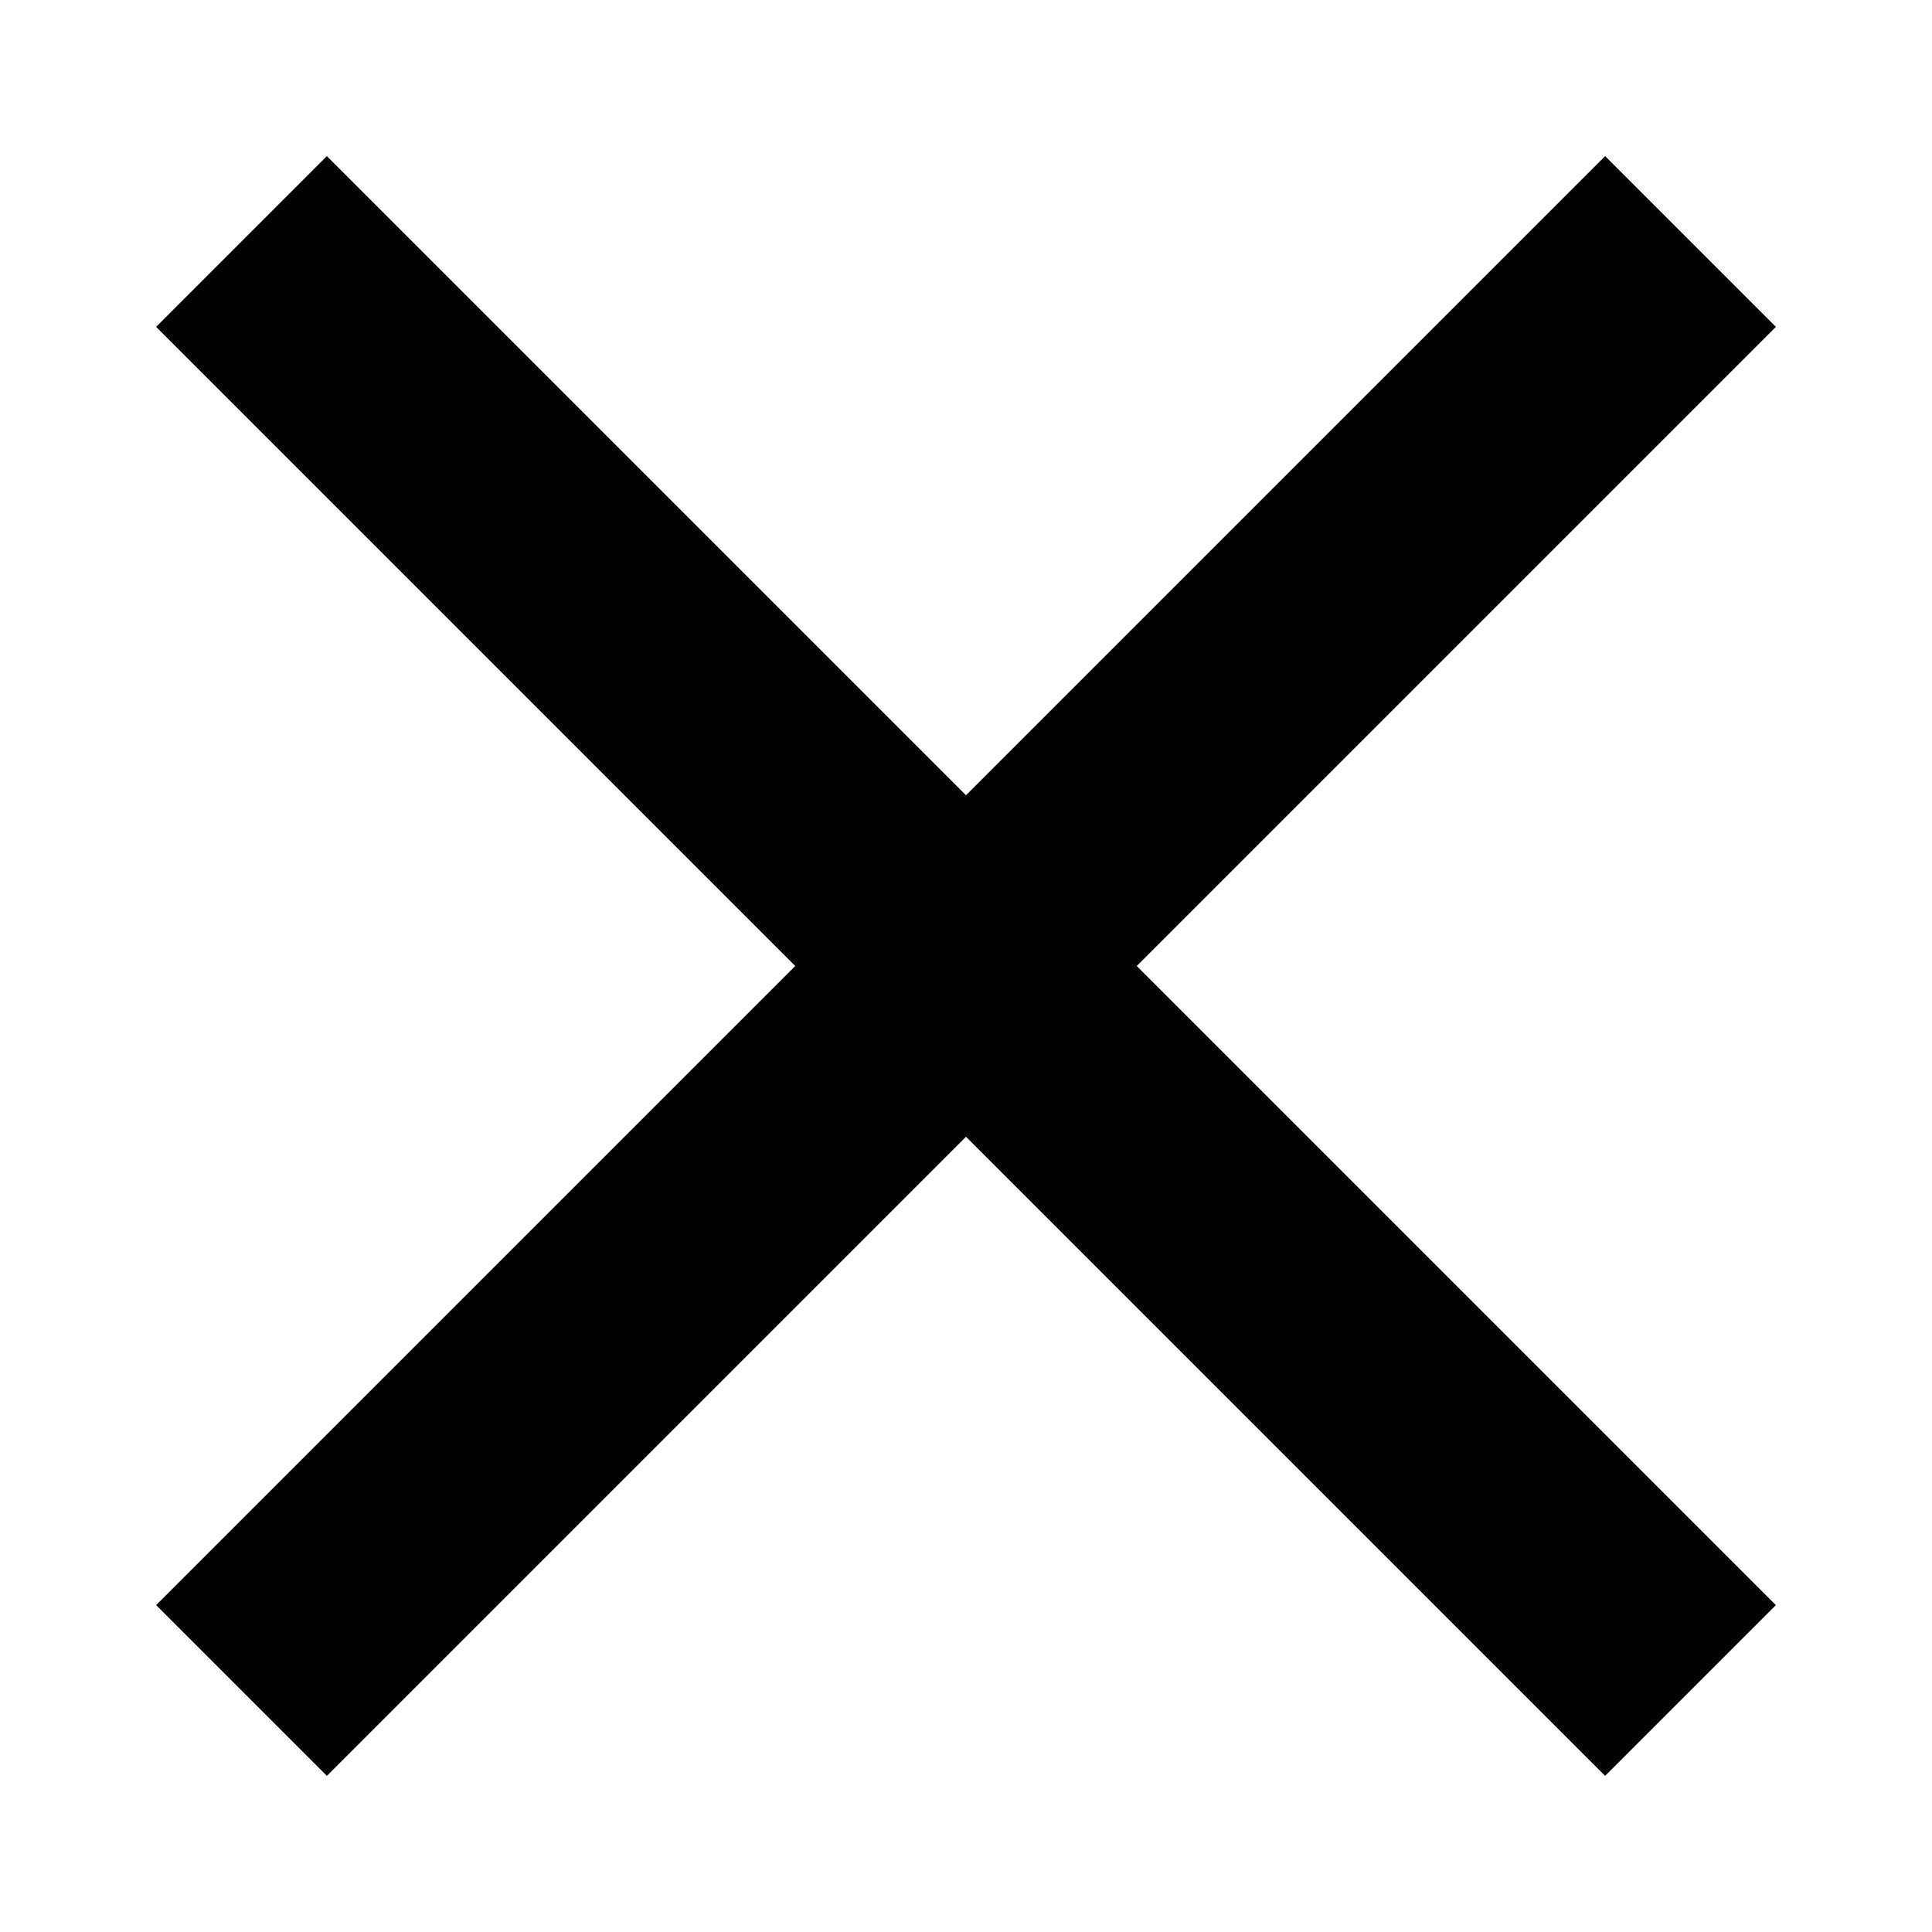
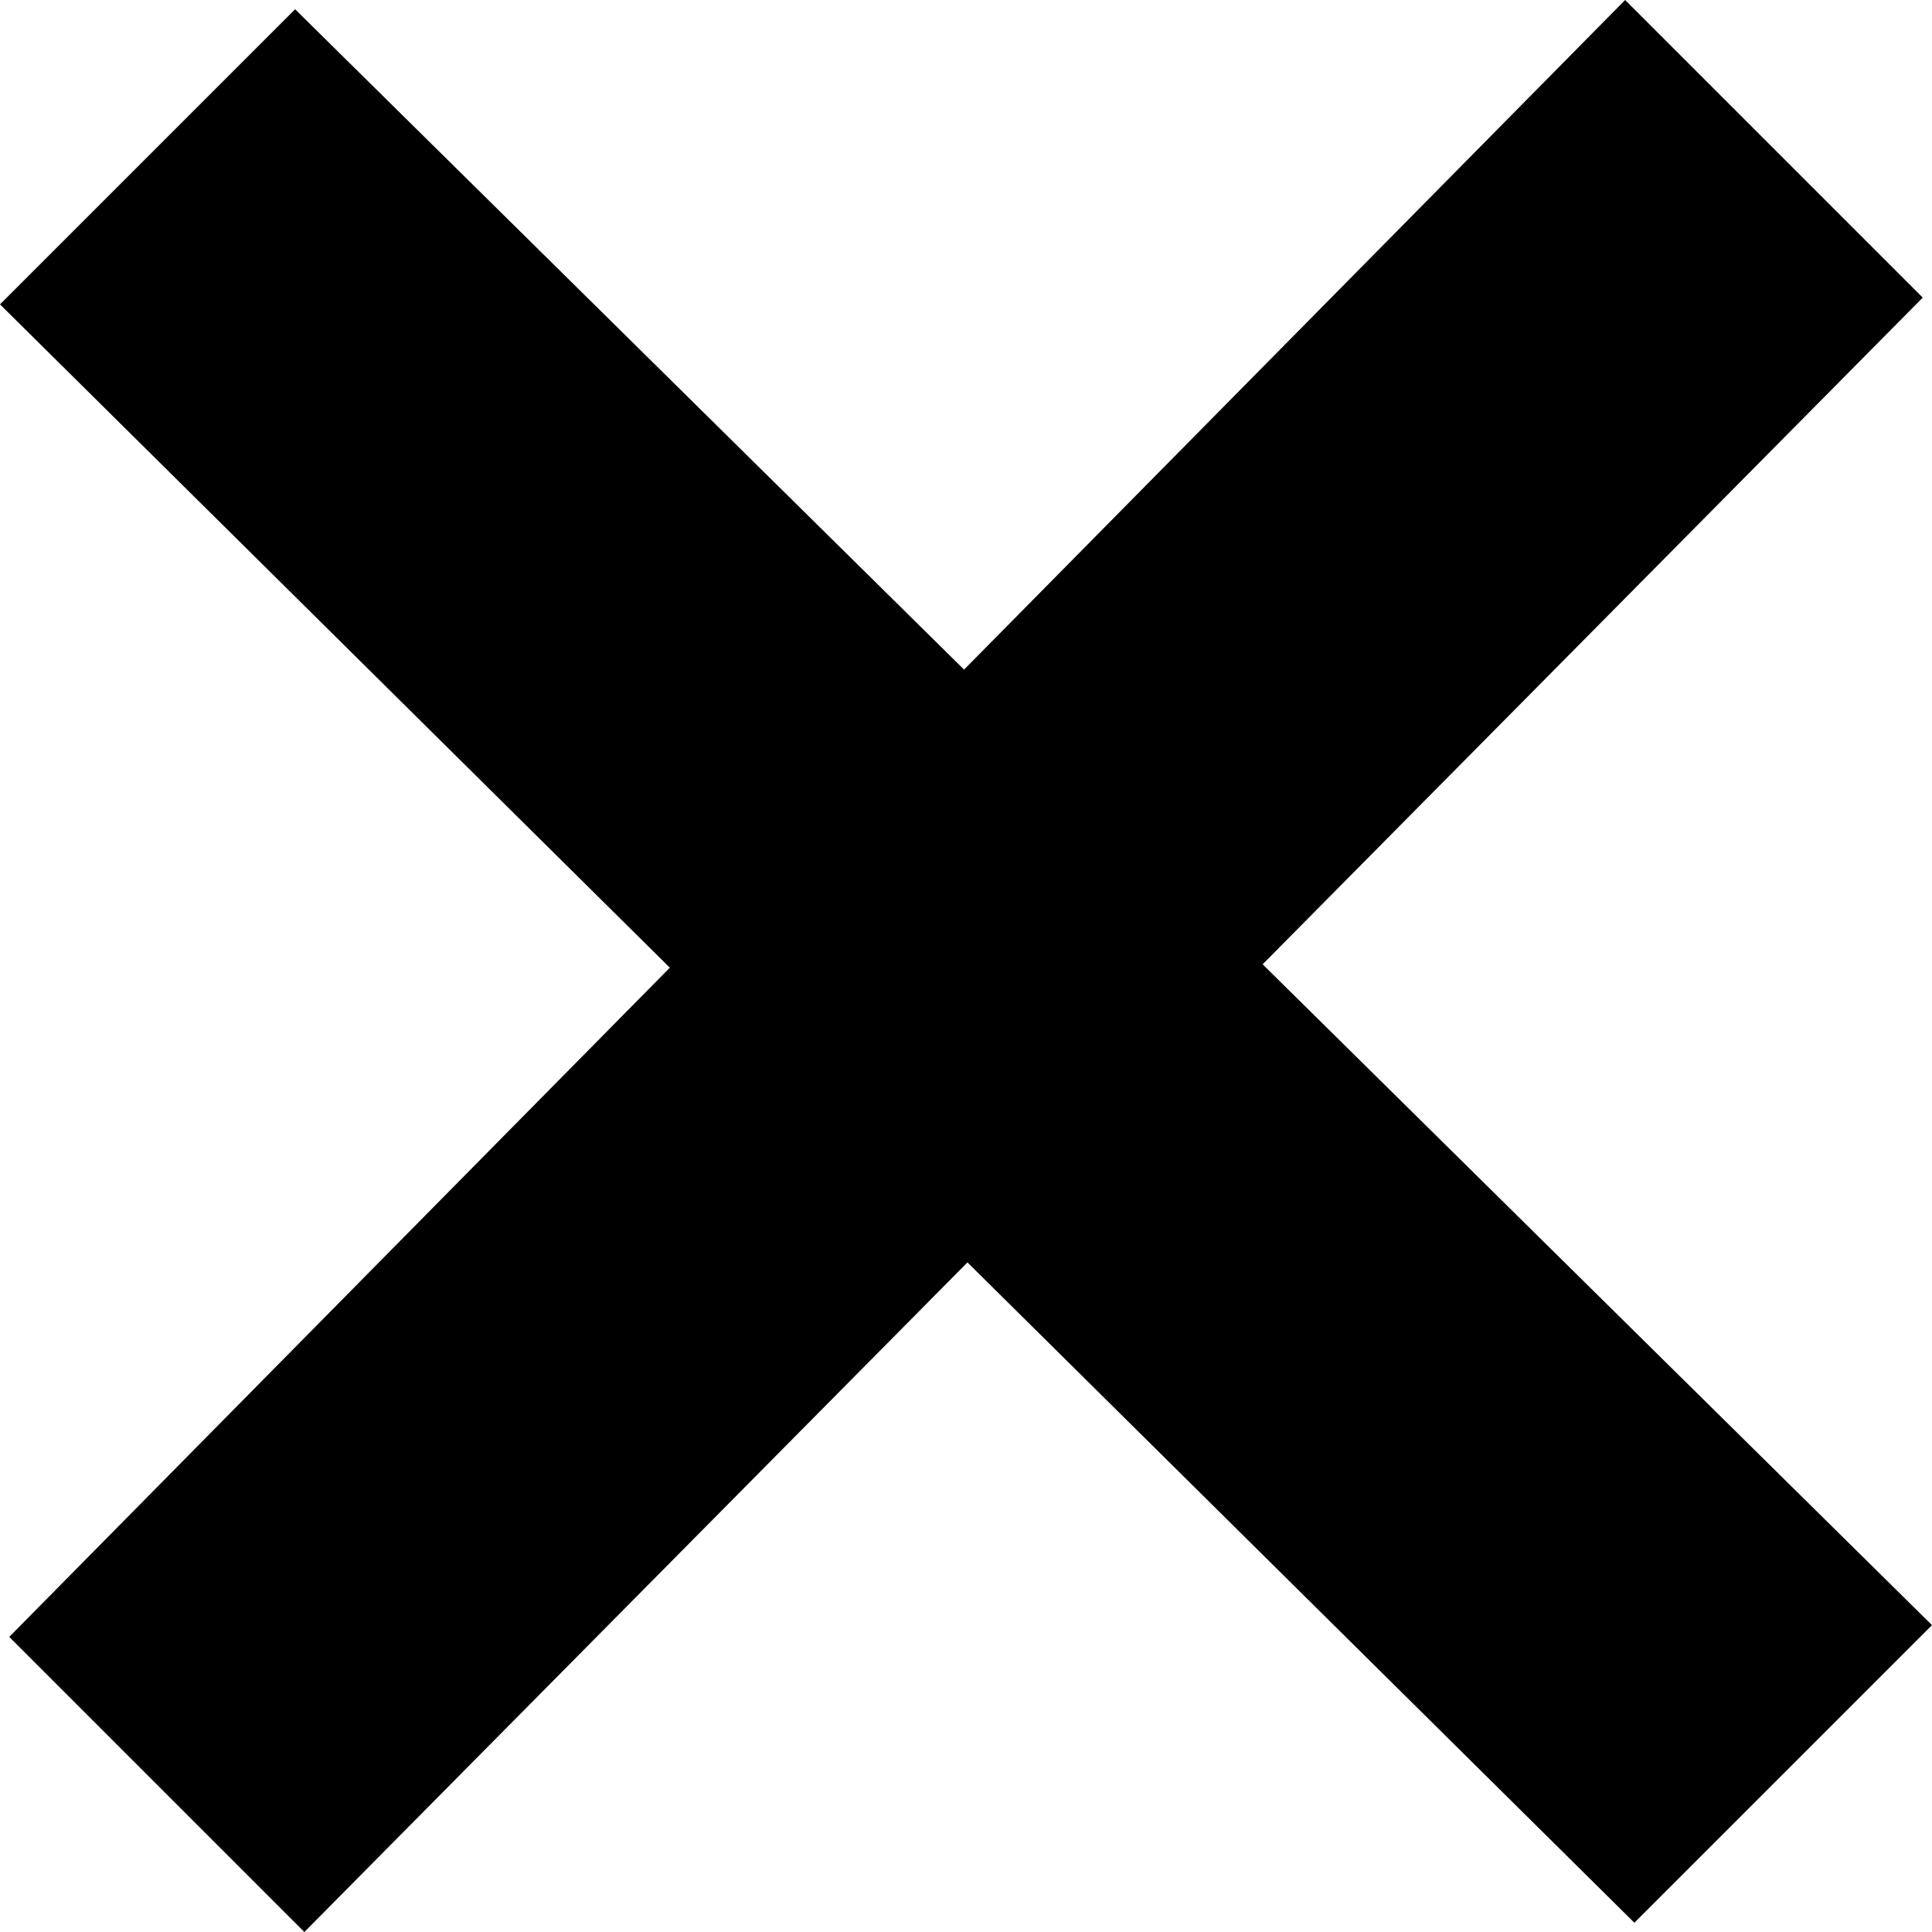
- <svg xmlns="http://www.w3.org/2000/svg" width="800px" height="800px" viewBox="0 0 16 16" version="1.1">
-   <rect width="16" height="16" id="icon-bound" fill="none" />
-   <polygon points="14.707,2.707 13.293,1.293 8,6.586 2.707,1.293 1.293,2.707 6.586,8 1.293,13.293 2.707,14.707 8,9.414   13.293,14.707 14.707,13.293 9.414,8 " />
+ <svg xmlns="http://www.w3.org/2000/svg" width="24" height="24" viewBox="0 0 24 24">
+   <path d="M24 20.188l-8.315-8.209 8.2-8.282-3.697-3.697-8.212 8.318-8.31-8.203-3.666 3.666 8.321 8.24-8.206 8.313 3.666 3.666 8.237-8.318 8.285 8.203z" />
</svg>
